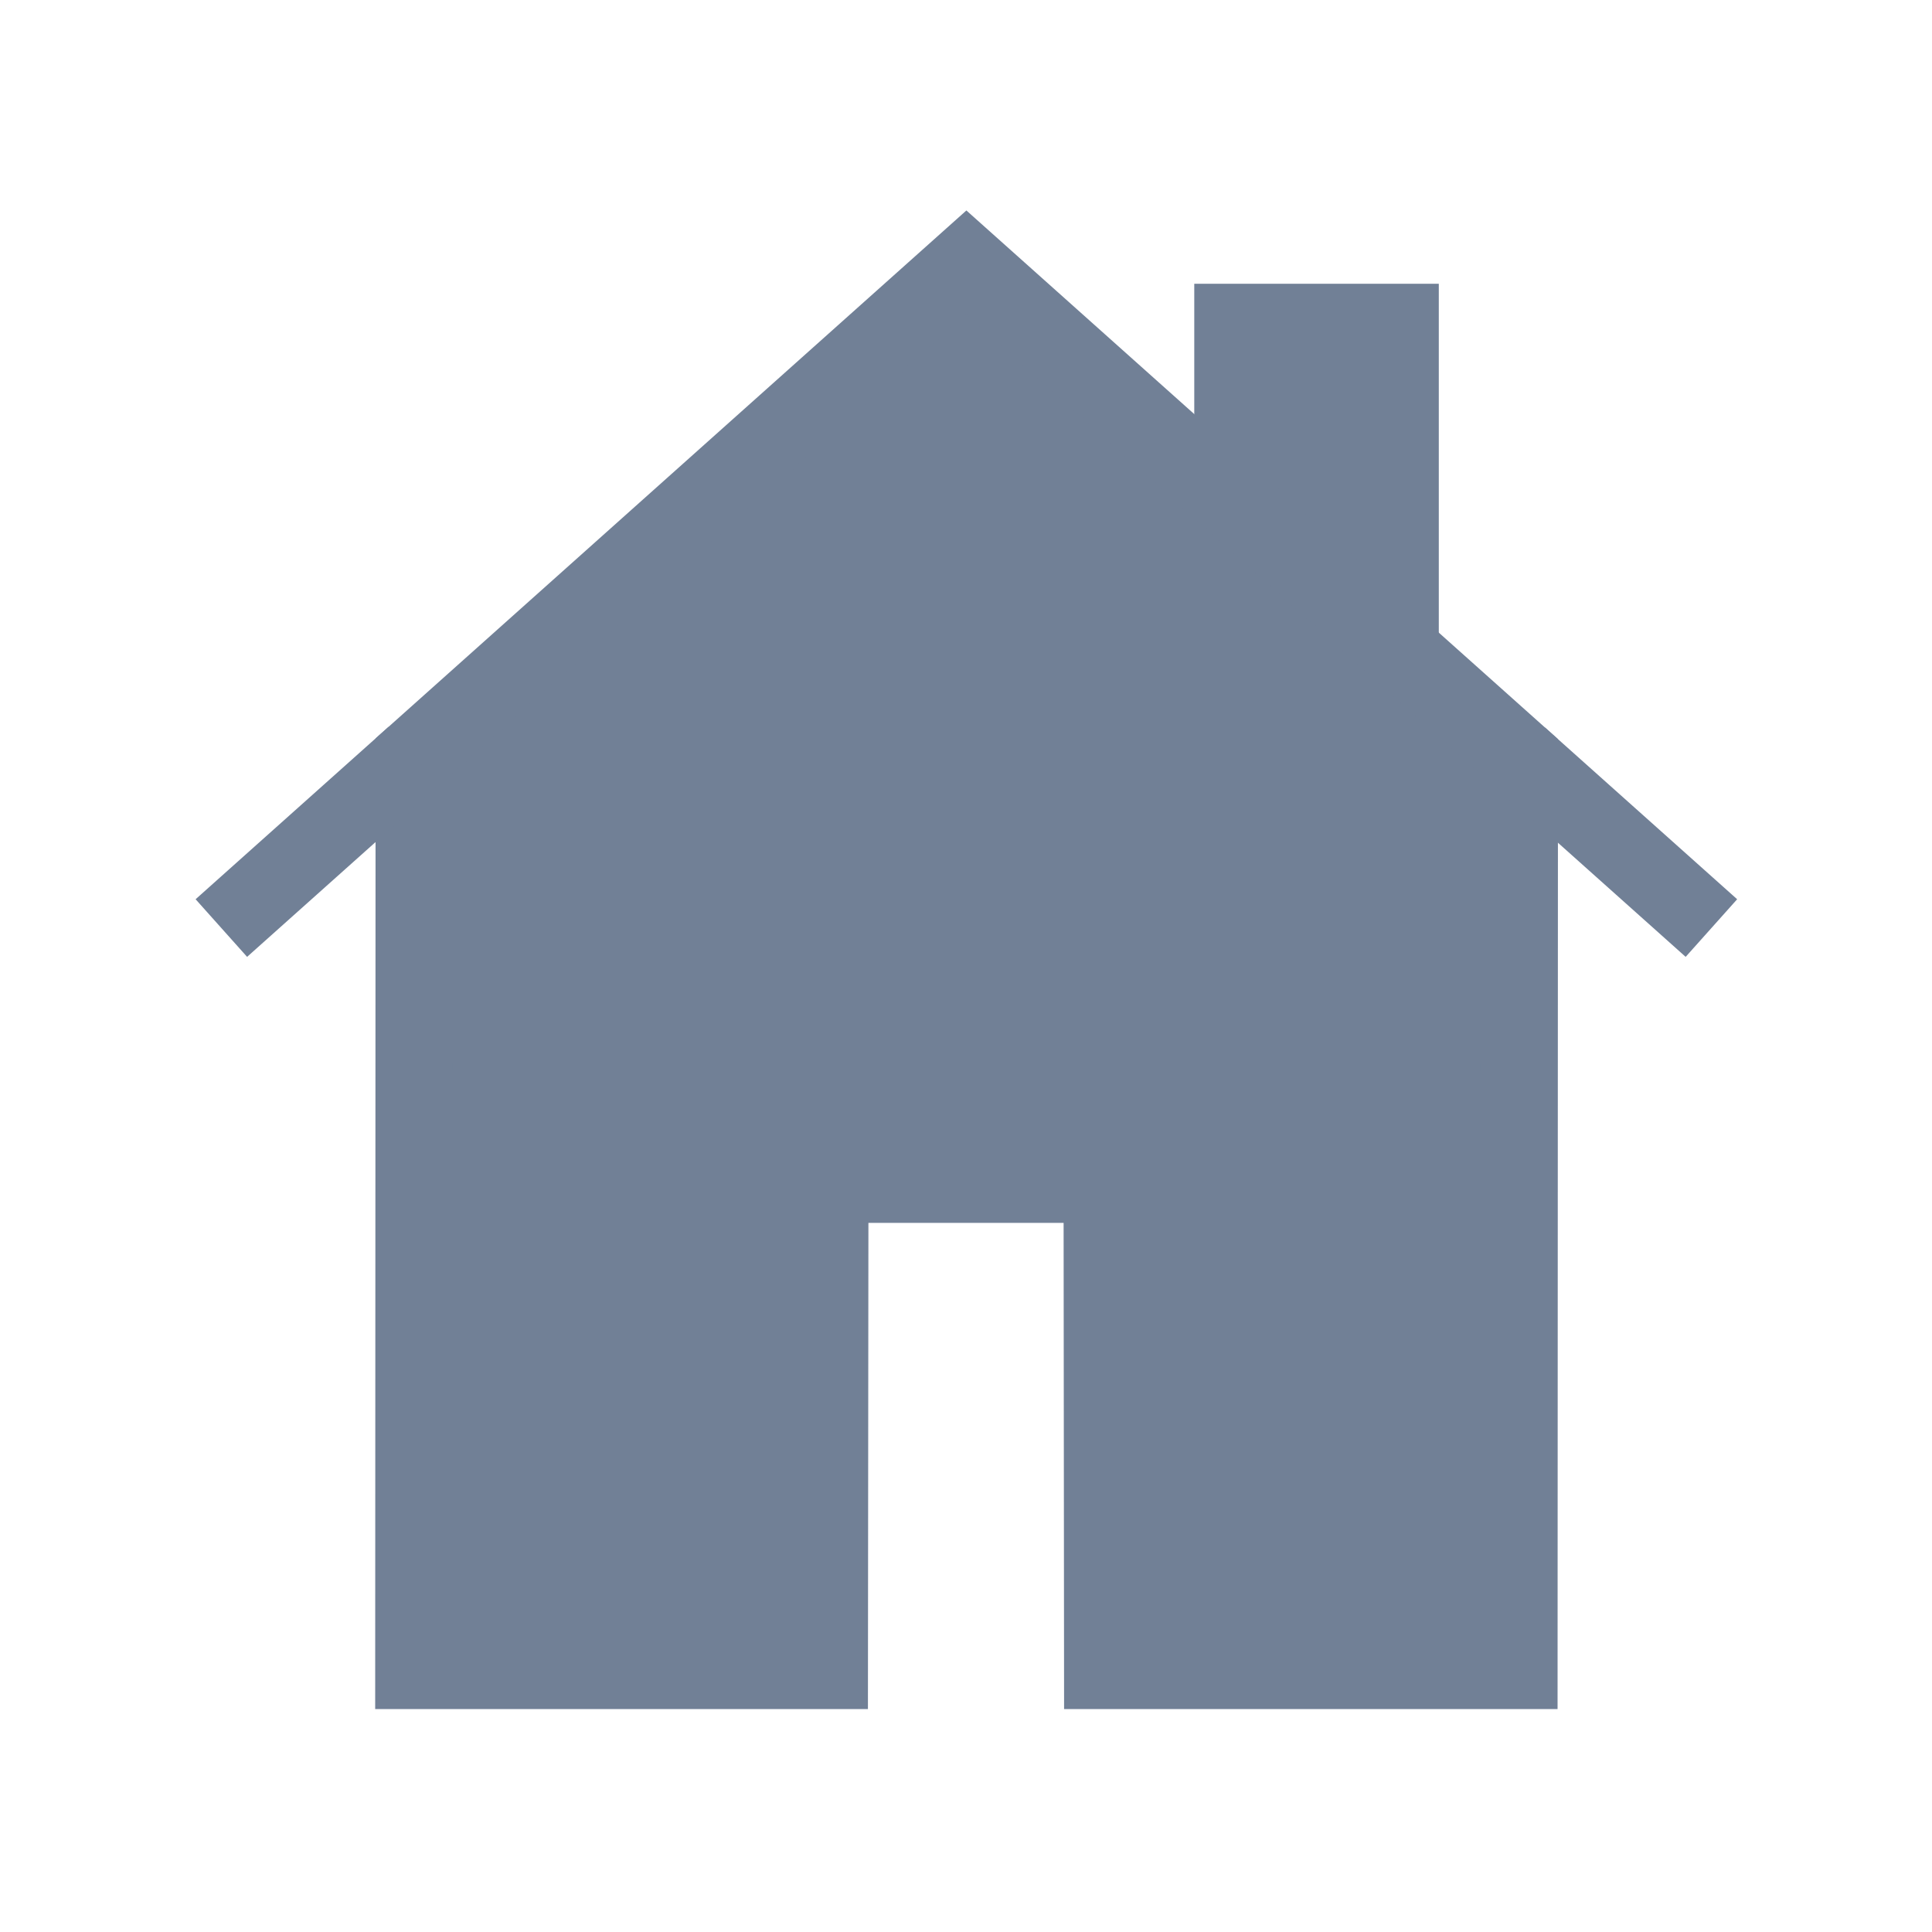
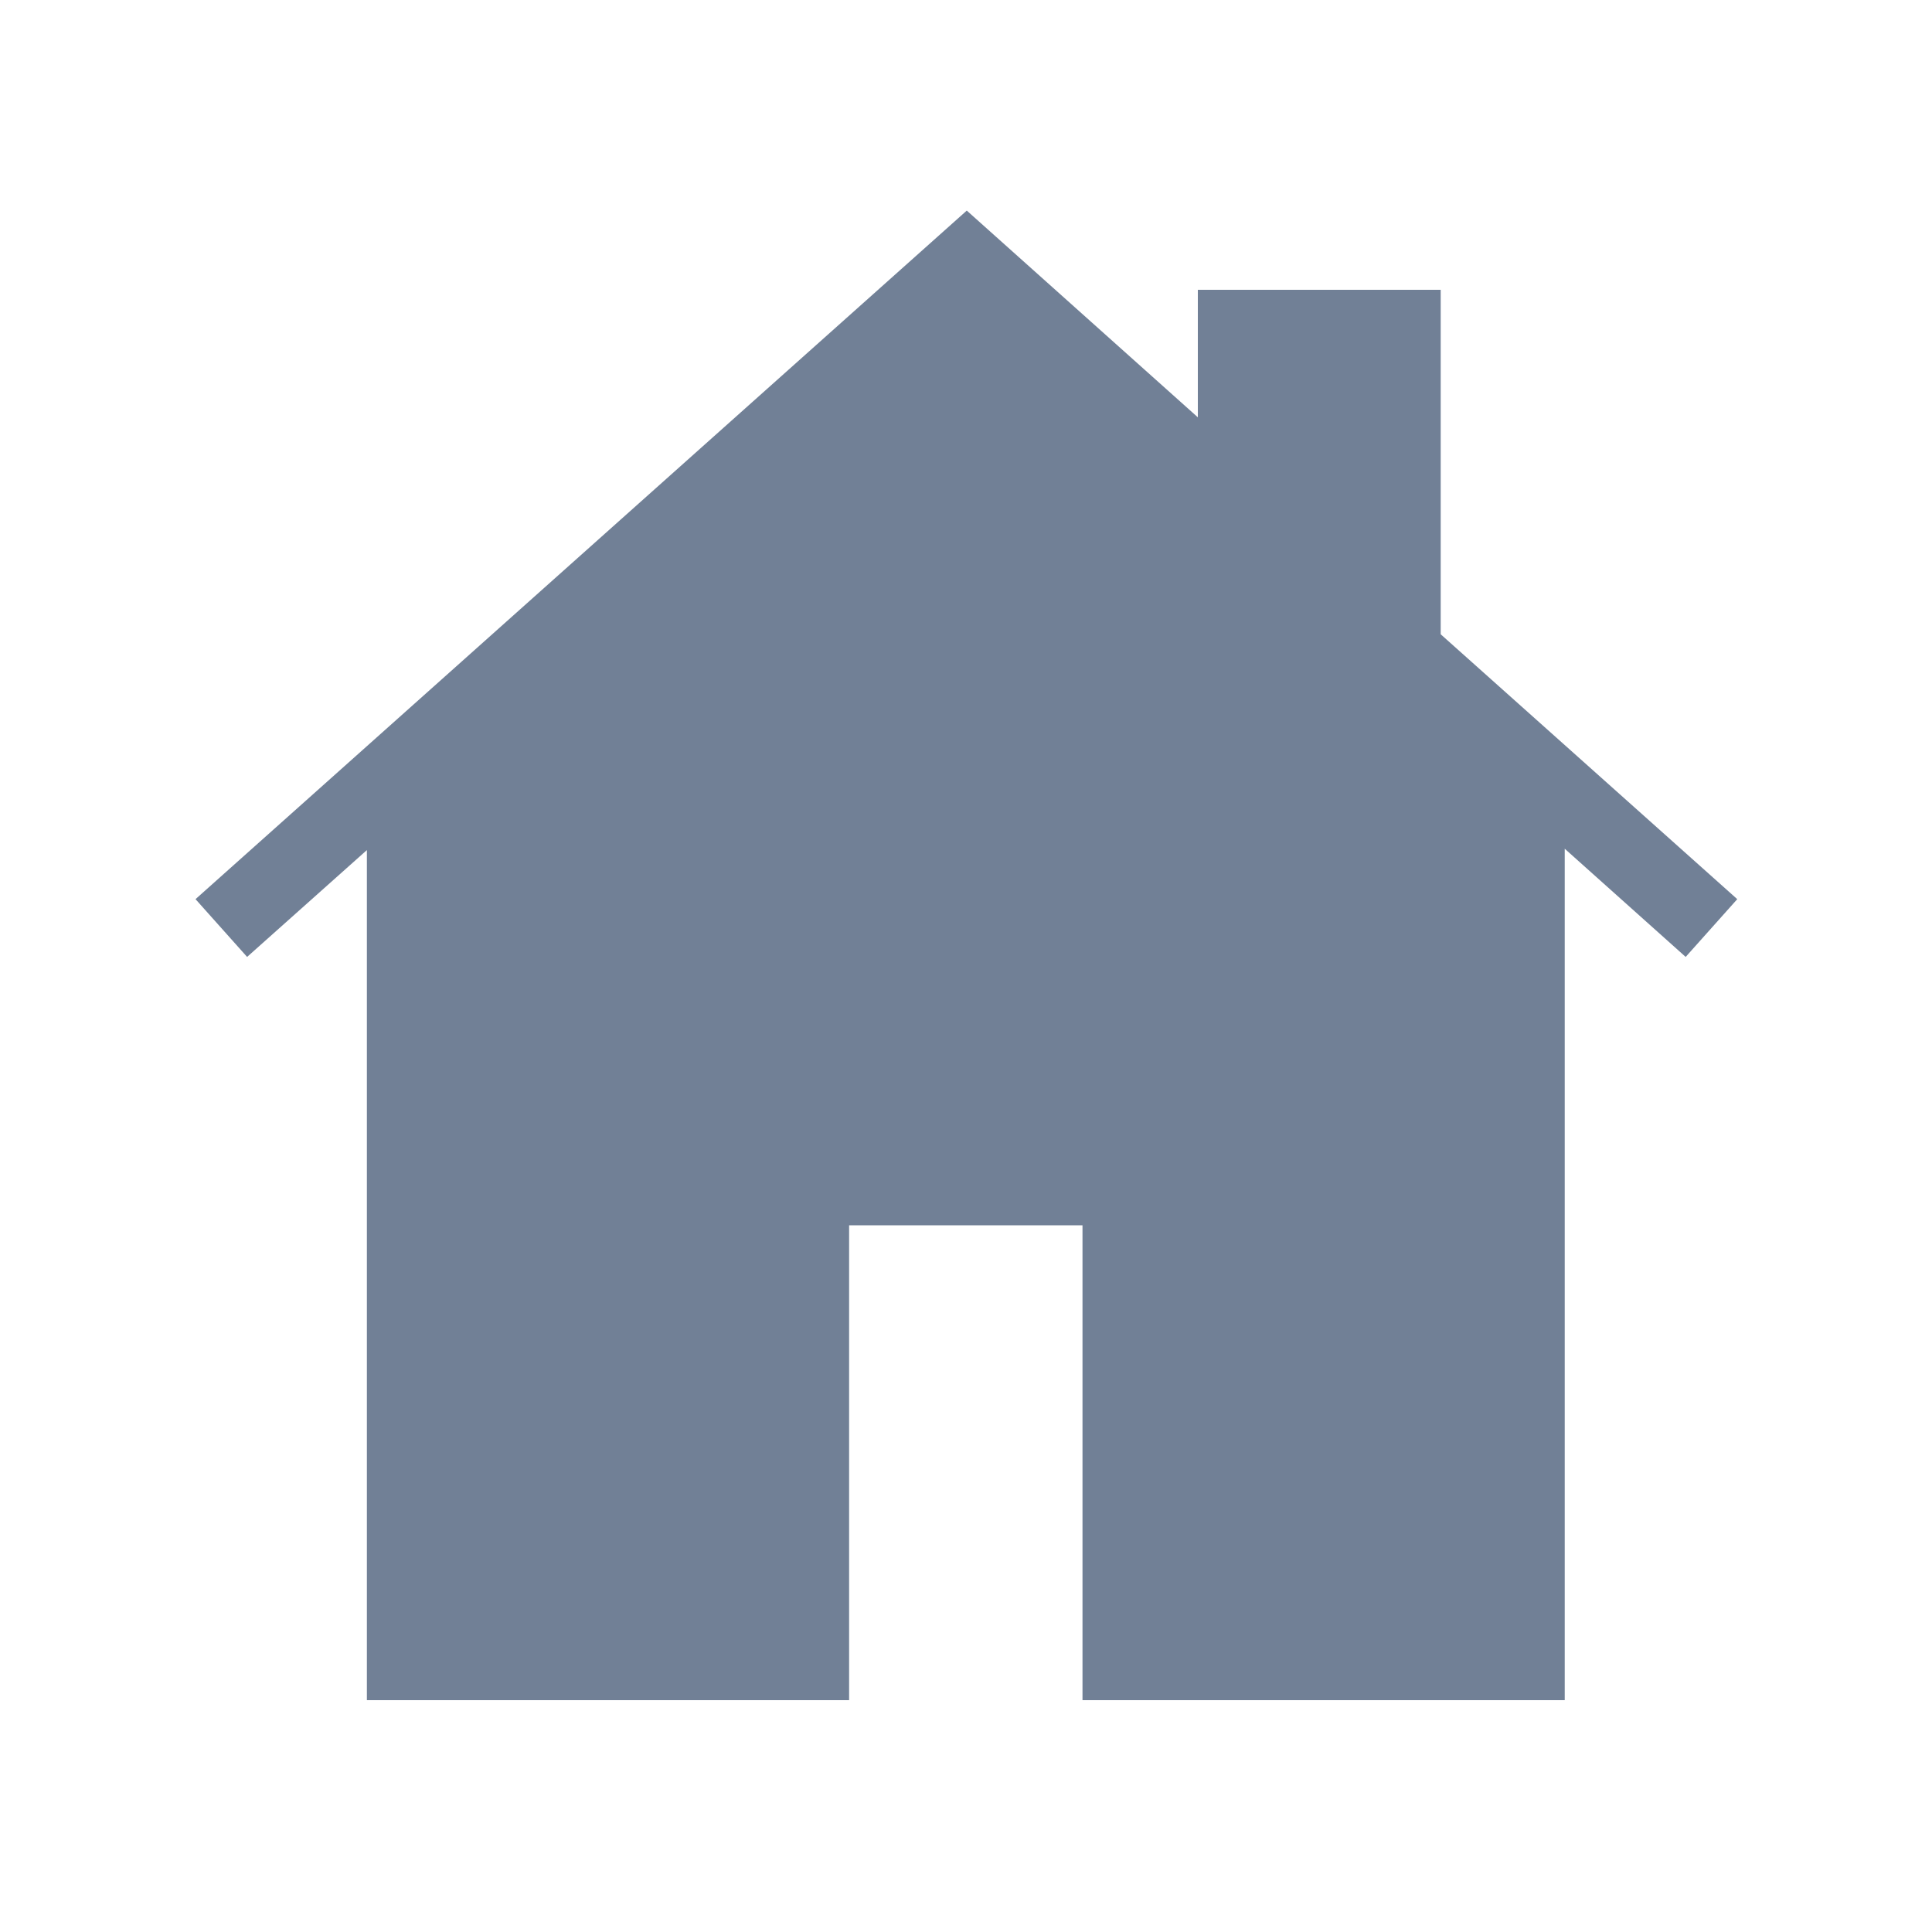
- <svg xmlns="http://www.w3.org/2000/svg" viewBox="0 0 100 100">
-   <g stroke="#718096" stroke-width="4">
-     <path d="M50.02 13.576l-28.58 25.54-.02 47.345h21.506l.025-25.166H57.05l.025 25.166H78.62l.02-47.31-28.62-25.575z" fill="#718096" fill-rule="evenodd" />
-     <path d="M63.815 25.904v-9.217h8.657V33.64z" fill="#718096" fill-rule="evenodd" />
-     <path d="M21.439 39.116l-9.982 8.92m77.125 0l-9.943-8.885" fill="none" />
-   </g>
+ <svg xmlns="http://www.w3.org/2000/svg" style="fill-rule:evenodd;clip-rule:evenodd;stroke-linejoin:round;stroke-miterlimit:2" viewBox="0 0 100 100">
+   <path d="m18.99 44-6.2 5.53-2.67-2.99L50.04 10.9 62 21.6V15h12.57v17.83l15.35 13.71-2.67 2.99-6.26-5.6V88H56.03V63.42H43.95V88H18.99z" style="fill:#718096" />
</svg>
